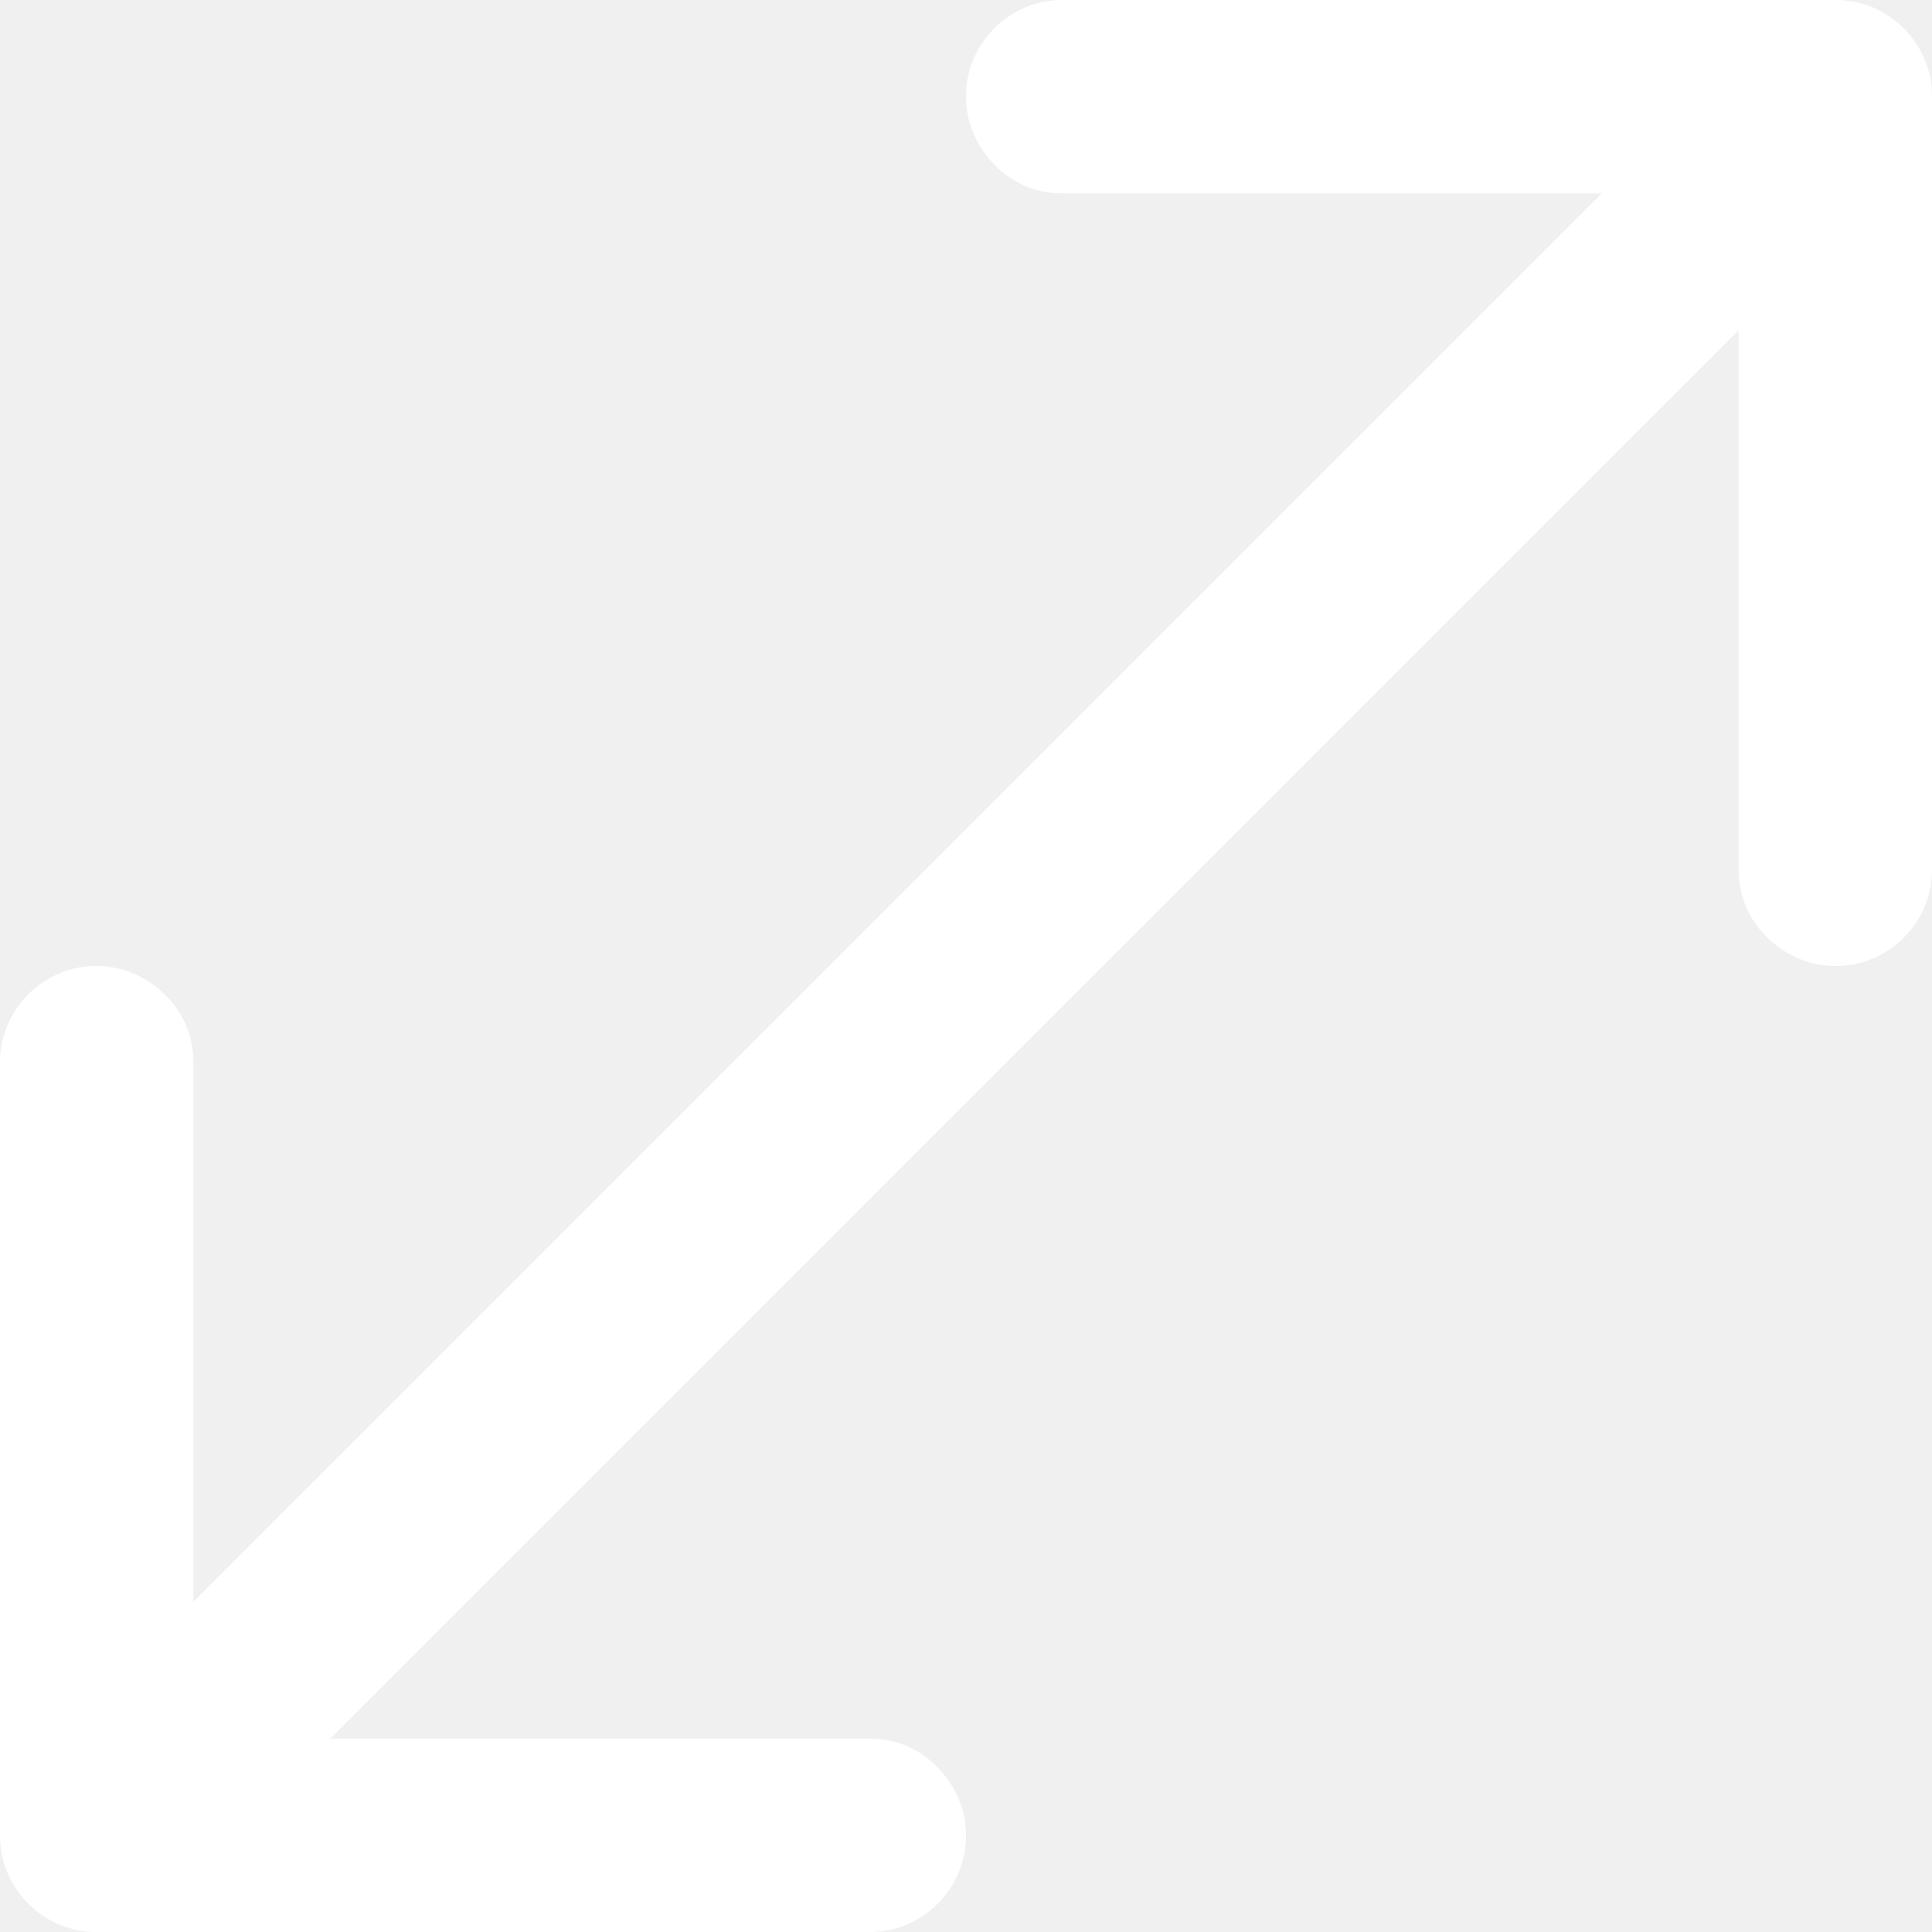
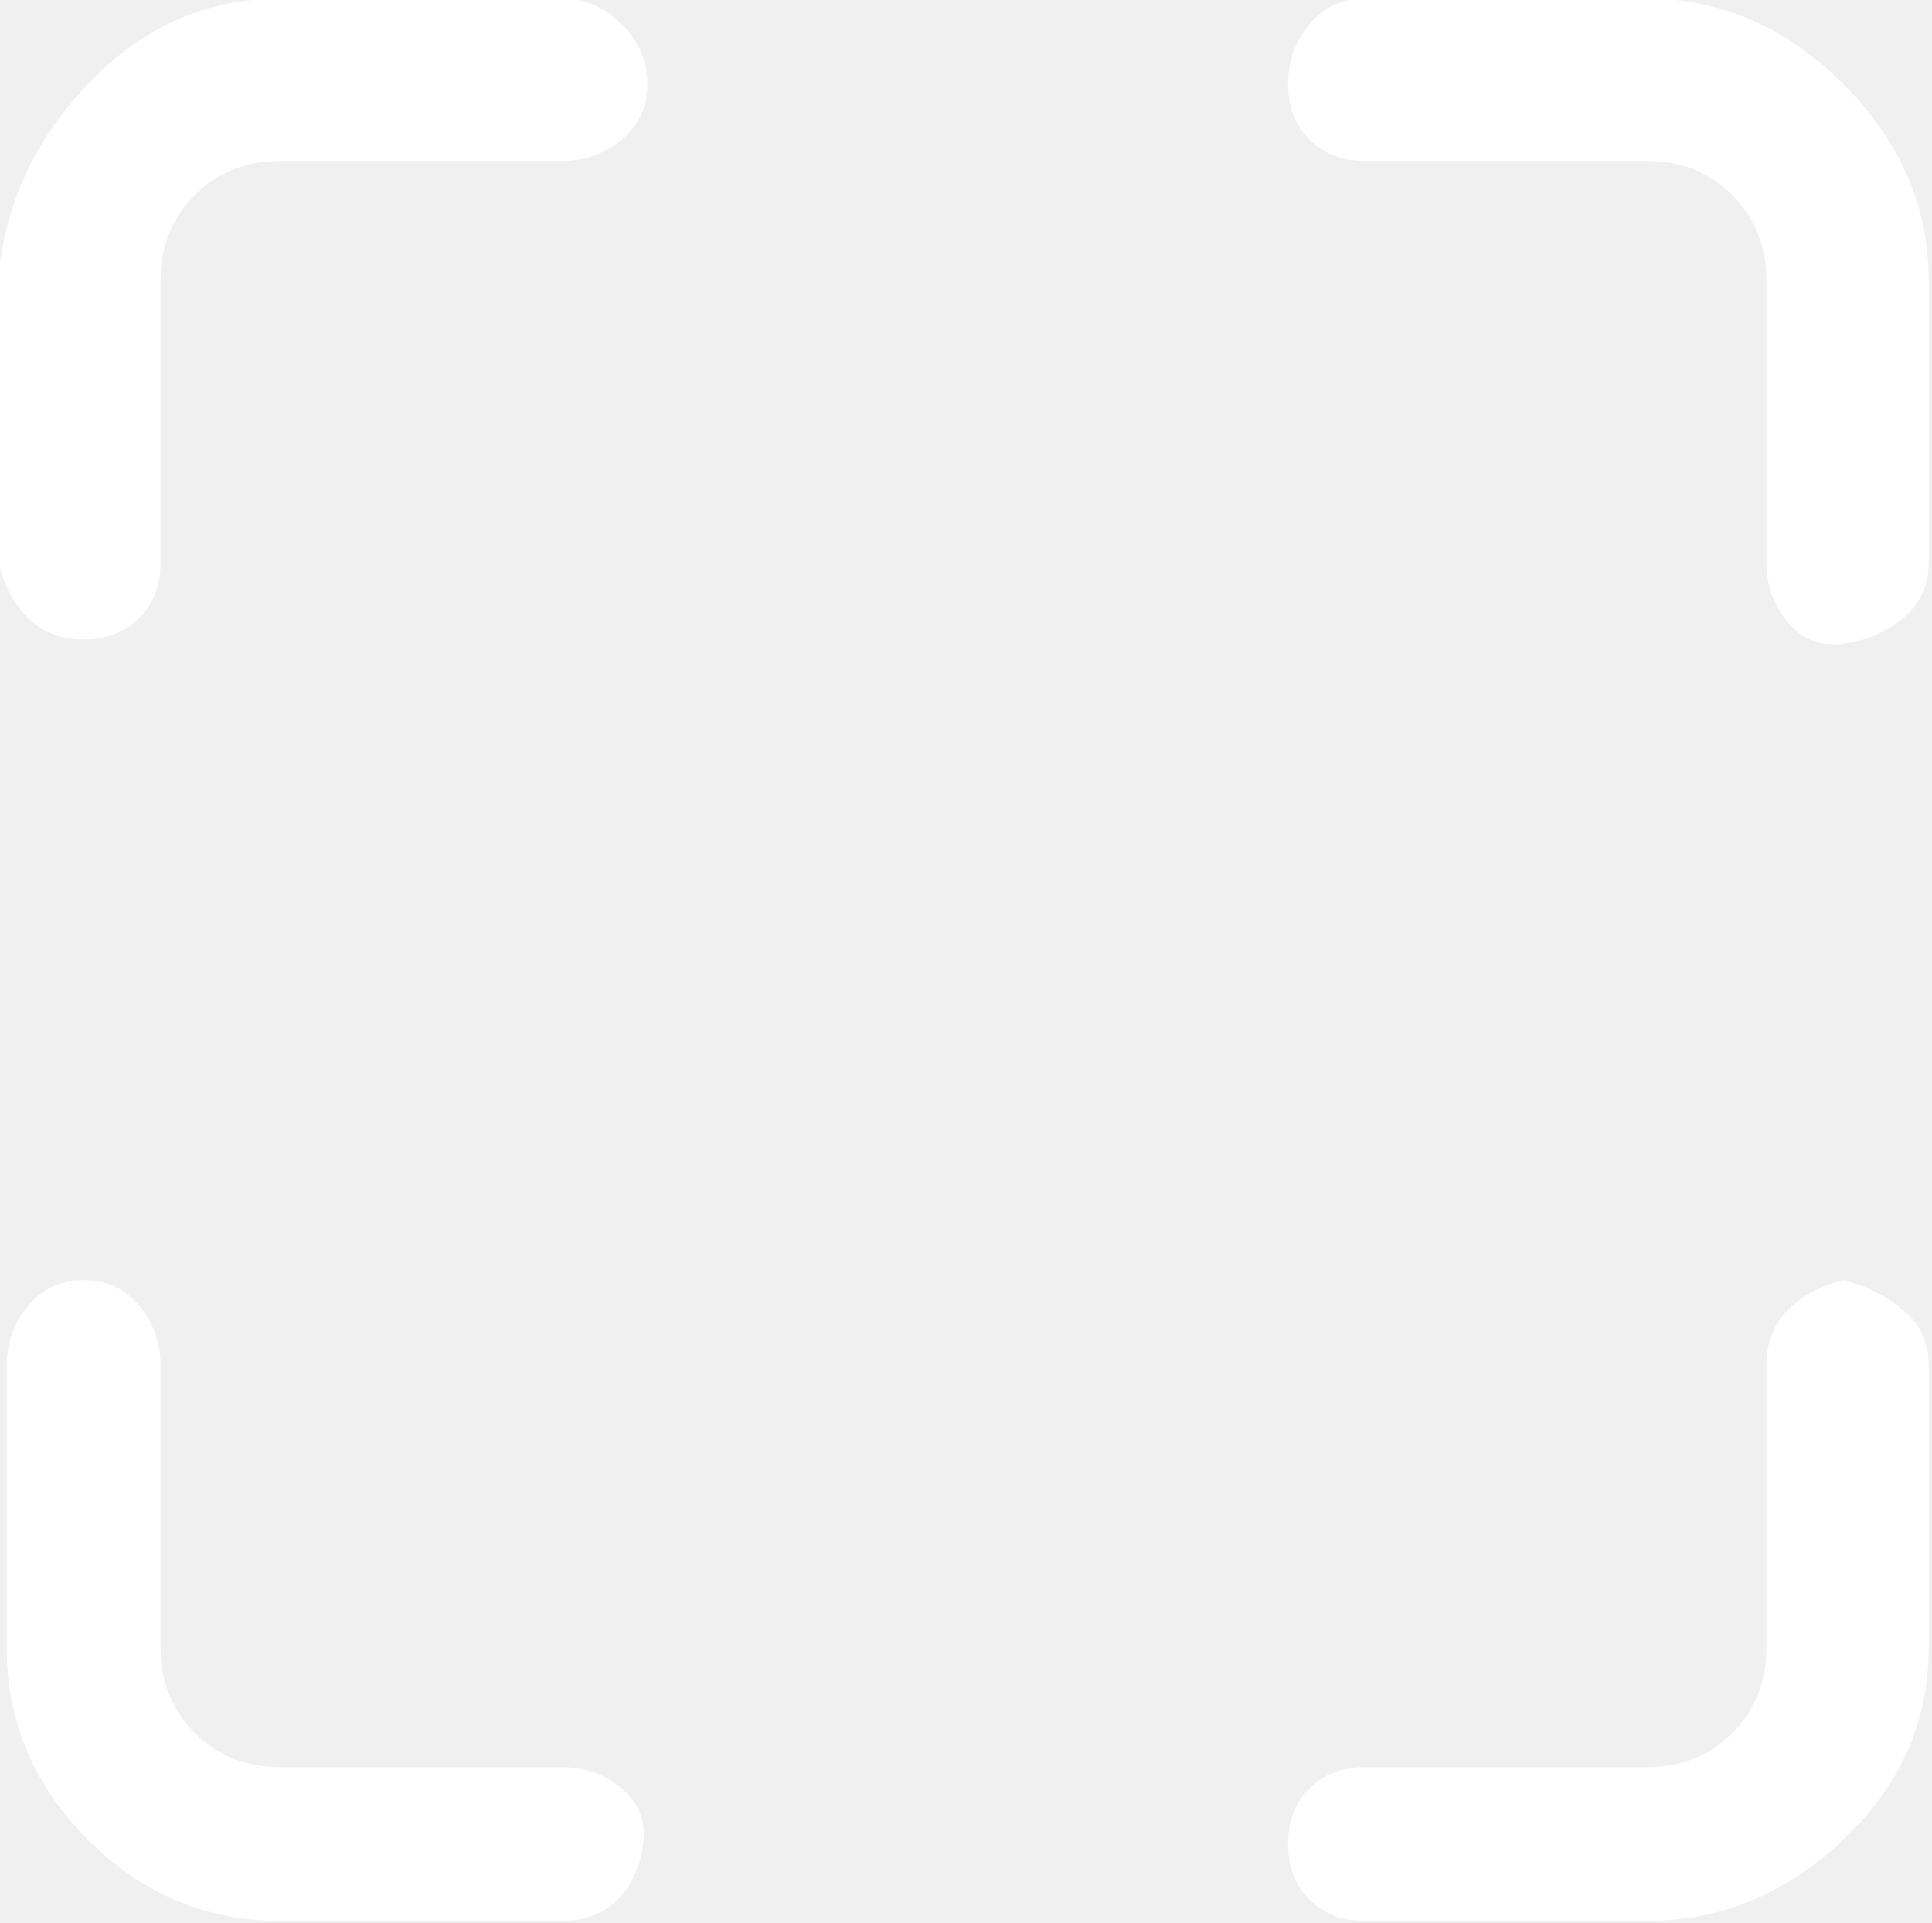
- <svg xmlns="http://www.w3.org/2000/svg" height="100%" viewBox="0 0 1024 1024" width="100%">
-   <path d="M973,0C980,0 986.583,1.333 992.75,4C998.917,6.667 1004.33,10.333 1009,15C1013.67,19.667 1017.33,25.083 1020,31.25C1022.67,37.417 1024,44 1024,51L1024,461C1024,468 1022.67,474.583 1020,480.75C1017.33,486.917 1013.67,492.333 1009,497C1004.33,501.667 998.917,505.333 992.75,508C986.583,510.667 980,512 973,512C966,512 959.417,510.667 953.25,508C947.083,505.333 941.583,501.667 936.75,497C931.917,492.333 928.167,486.917 925.5,480.75C922.833,474.583 921.5,468 921.5,461L921.5,175L175,921.5L461,921.5C468,921.5 474.583,922.833 480.75,925.5C486.917,928.167 492.333,931.917 497,936.75C501.667,941.583 505.333,947.083 508,953.25C510.667,959.417 512,966 512,973C512,980 510.667,986.583 508,992.75C505.333,998.917 501.667,1004.33 497,1009C492.333,1013.67 486.917,1017.33 480.75,1020C474.583,1022.67 468,1024 461,1024L51,1024C44,1024 37.417,1022.67 31.25,1020C25.083,1017.33 19.667,1013.67 15,1009C10.333,1004.33 6.667,998.917 4,992.75C1.333,986.583 0,980 0,973L0,563C0,556 1.333,549.417 4,543.25C6.667,537.083 10.333,531.667 15,527C19.667,522.333 25.083,518.667 31.25,516C37.417,513.333 44,512 51,512C58,512 64.583,513.333 70.75,516C76.917,518.667 82.417,522.333 87.25,527C92.083,531.667 95.833,537.083 98.5,543.25C101.167,549.417 102.5,556 102.5,563L102.5,849L849,102.5L563,102.5C556,102.5 549.417,101.167 543.25,98.5C537.083,95.833 531.667,92.083 527,87.25C522.333,82.417 518.667,76.917 516,70.75C513.333,64.583 512,58 512,51C512,44 513.333,37.417 516,31.25C518.667,25.083 522.333,19.667 527,15C531.667,10.333 537.083,6.667 543.25,4C549.417,1.333 556,0 563,0Z" fill="#FFFFFF" fill-opacity="1">
+ <svg xmlns="http://www.w3.org/2000/svg" height="100%" viewBox="127 219 772 768" width="100%">
+   <path d="M238.933,283.307C225.28,283.307 213.902,287.858 204.8,296.96C195.698,306.062 191.147,317.44 191.147,331.093L191.147,443.733C191.147,452.836 188.302,460.231 182.613,465.92C176.924,471.609 169.529,474.453 160.427,474.453C151.324,474.453 143.929,471.609 138.24,465.92C132.551,460.231 128.569,452.836 126.293,443.733L126.293,331.093C128.569,301.511 140.516,275.342 162.133,252.587C183.751,229.831 209.351,218.453 238.933,218.453L351.573,218.453C360.676,218.453 368.64,221.867 375.467,228.693C382.293,235.52 385.707,243.484 385.707,252.587C385.707,261.689 382.293,269.084 375.467,274.773C368.64,280.462 360.676,283.307 351.573,283.307ZM641.707,252.587C641.707,243.484 644.551,235.52 650.24,228.693C655.929,221.867 663.324,218.453 672.427,218.453L785.067,218.453C814.649,218.453 840.818,229.831 863.573,252.587C886.329,275.342 897.707,301.511 897.707,331.093L897.707,443.733C897.707,452.836 894.293,460.231 887.467,465.92C880.64,471.609 872.676,475.022 863.573,476.16C854.471,477.298 847.076,474.453 841.387,467.627C835.698,460.8 832.853,452.836 832.853,443.733L832.853,331.093C832.853,317.44 828.302,306.062 819.2,296.96C810.098,287.858 798.72,283.307 785.067,283.307L672.427,283.307C663.324,283.307 655.929,280.462 650.24,274.773C644.551,269.084 641.707,261.689 641.707,252.587ZM160.427,730.453C169.529,730.453 176.924,733.867 182.613,740.693C188.302,747.52 191.147,755.484 191.147,764.587L191.147,877.227C191.147,890.88 195.698,902.258 204.8,911.36C213.902,920.462 225.28,925.013 238.933,925.013L351.573,925.013C360.676,925.013 368.64,927.858 375.467,933.547C382.293,939.236 385.138,946.631 384,955.733C382.862,964.836 379.449,972.231 373.76,977.92C368.071,983.609 360.676,986.453 351.573,986.453L238.933,986.453C209.351,986.453 183.751,975.644 162.133,954.027C140.516,932.409 129.707,906.809 129.707,877.227L129.707,764.587C129.707,755.484 132.551,747.52 138.24,740.693C143.929,733.867 151.324,730.453 160.427,730.453ZM863.573,730.453C872.676,732.729 880.64,736.711 887.467,742.4C894.293,748.089 897.707,755.484 897.707,764.587L897.707,877.227C897.707,906.809 886.329,932.409 863.573,954.027C840.818,975.644 814.649,986.453 785.067,986.453L672.427,986.453C663.324,986.453 655.929,983.609 650.24,977.92C644.551,972.231 641.707,964.836 641.707,955.733C641.707,946.631 644.551,939.236 650.24,933.547C655.929,927.858 663.324,925.013 672.427,925.013L785.067,925.013C798.72,925.013 810.098,920.462 819.2,911.36C828.302,902.258 832.853,890.88 832.853,877.227L832.853,764.587C832.853,755.484 835.698,748.089 841.387,742.4C847.076,736.711 854.471,732.729 863.573,730.453Z" fill="#FFFFFF" fill-opacity="1">
  </path>
</svg>
